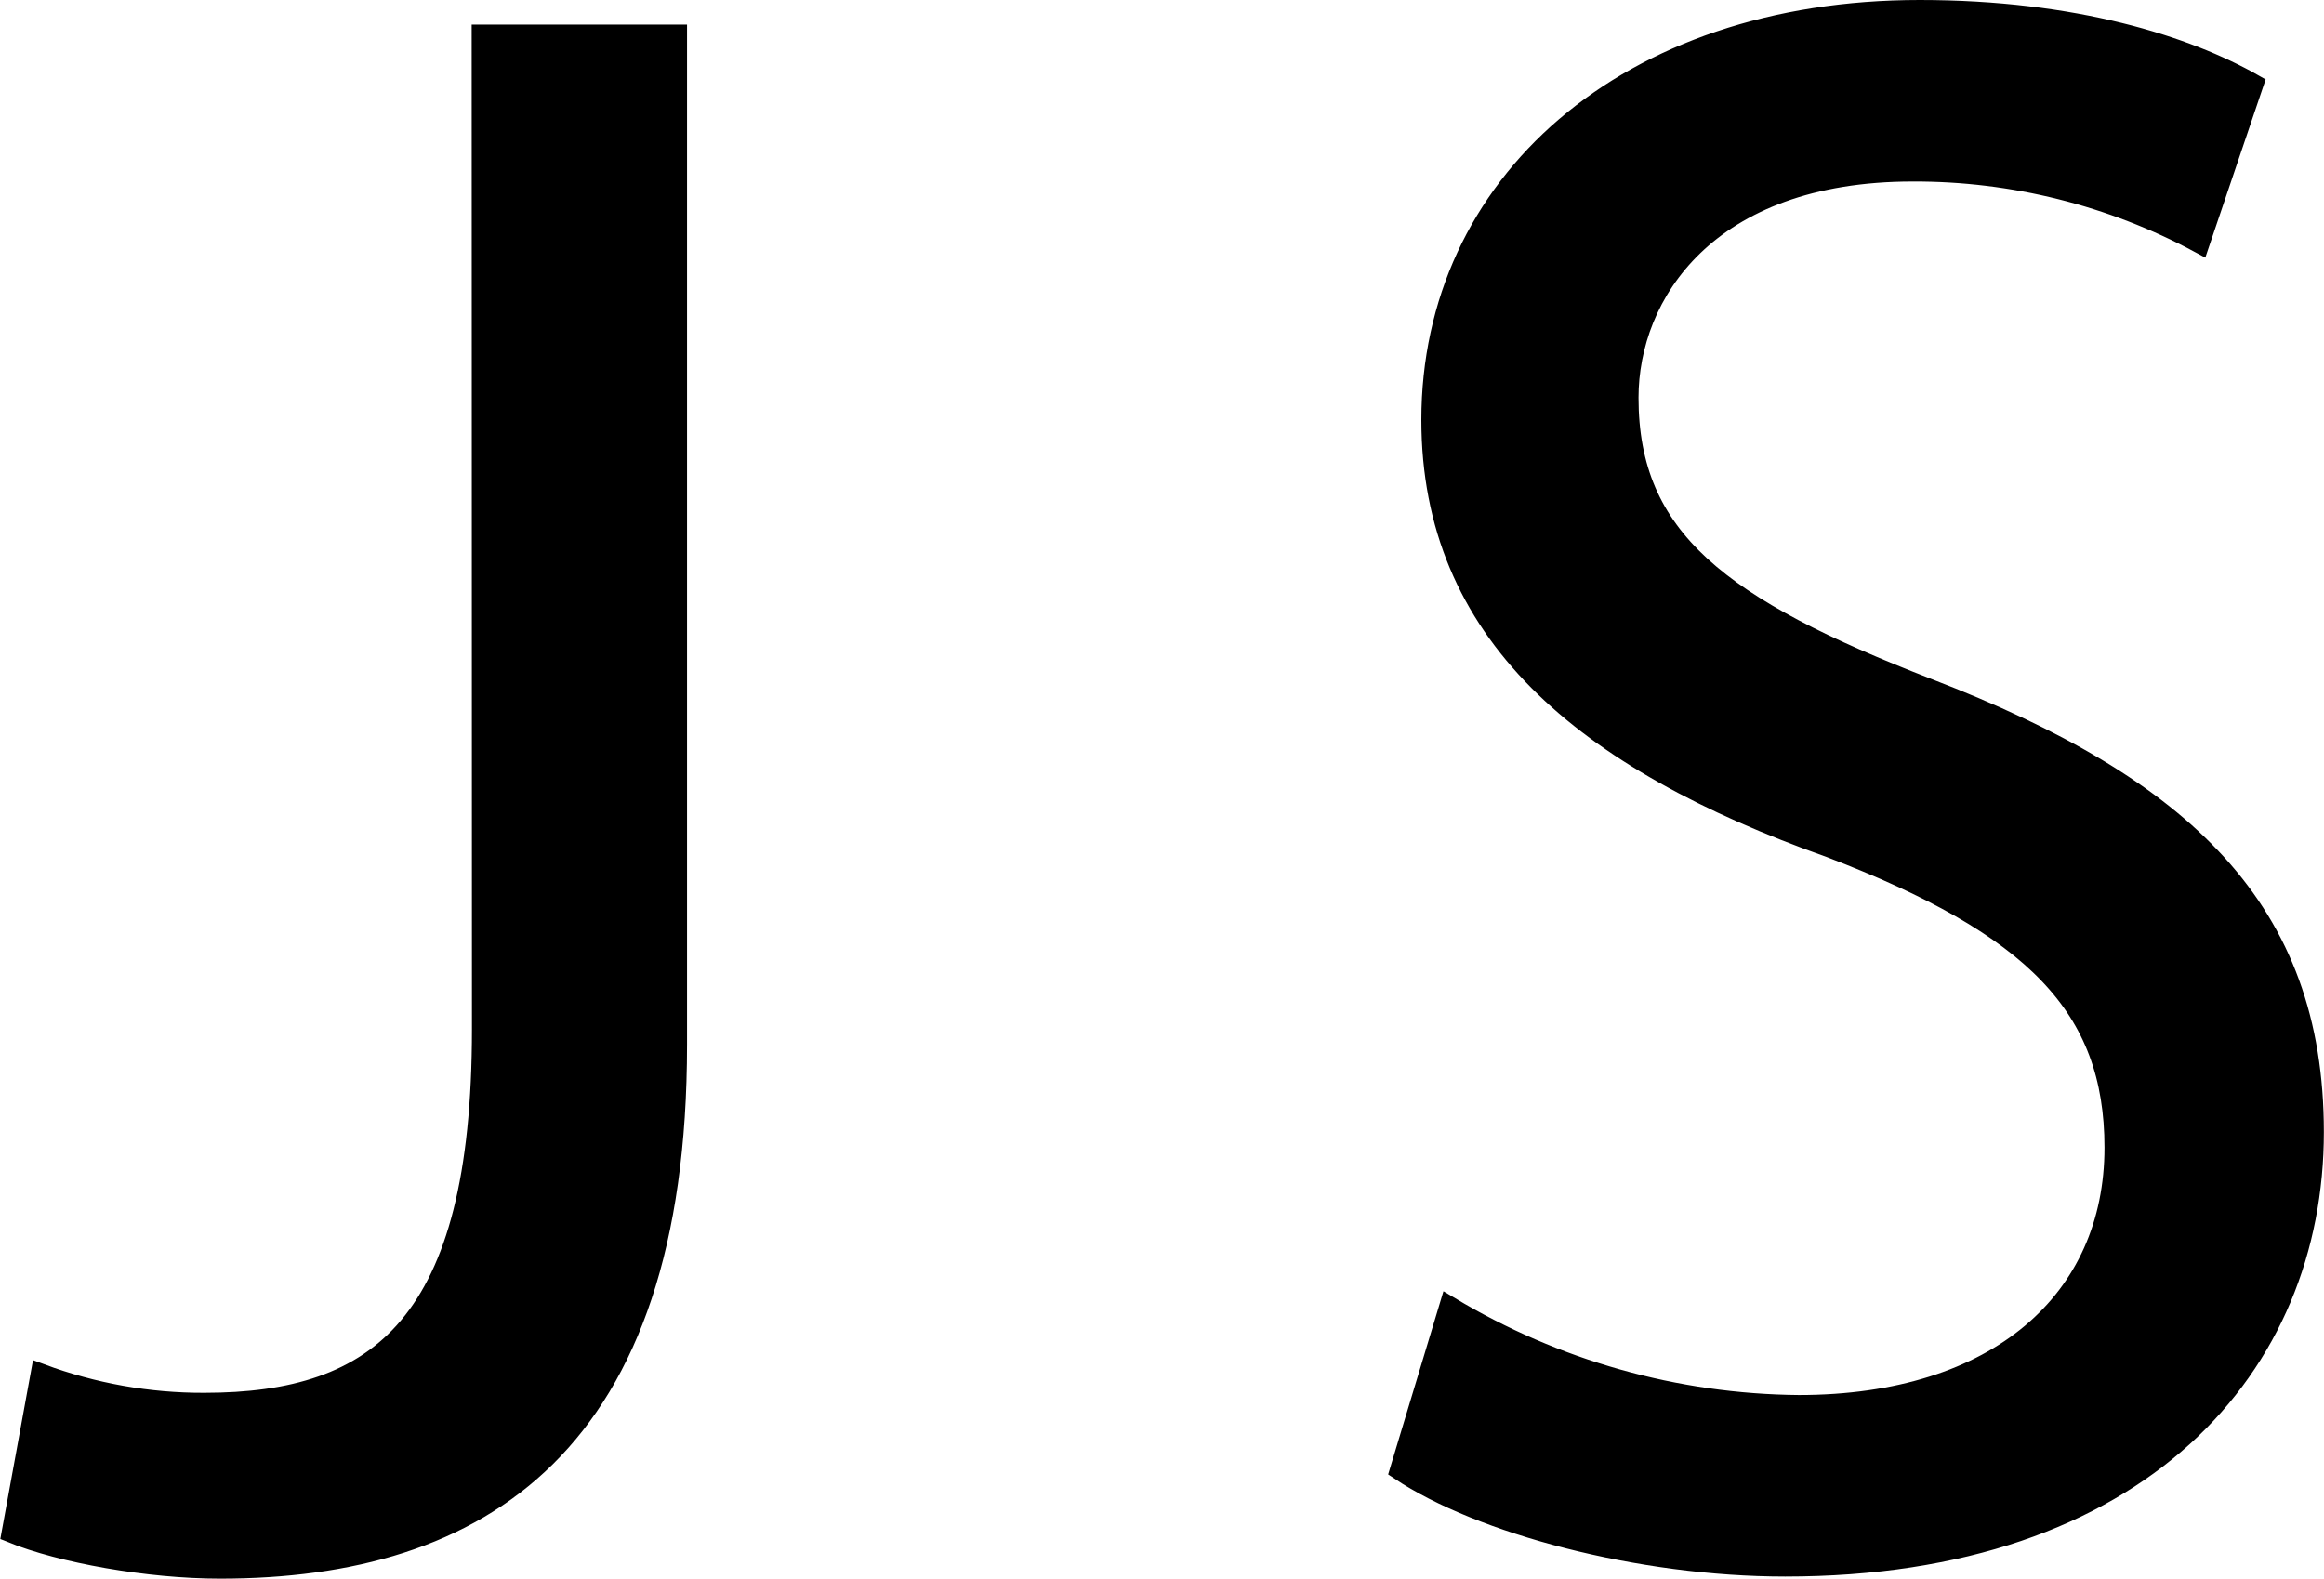
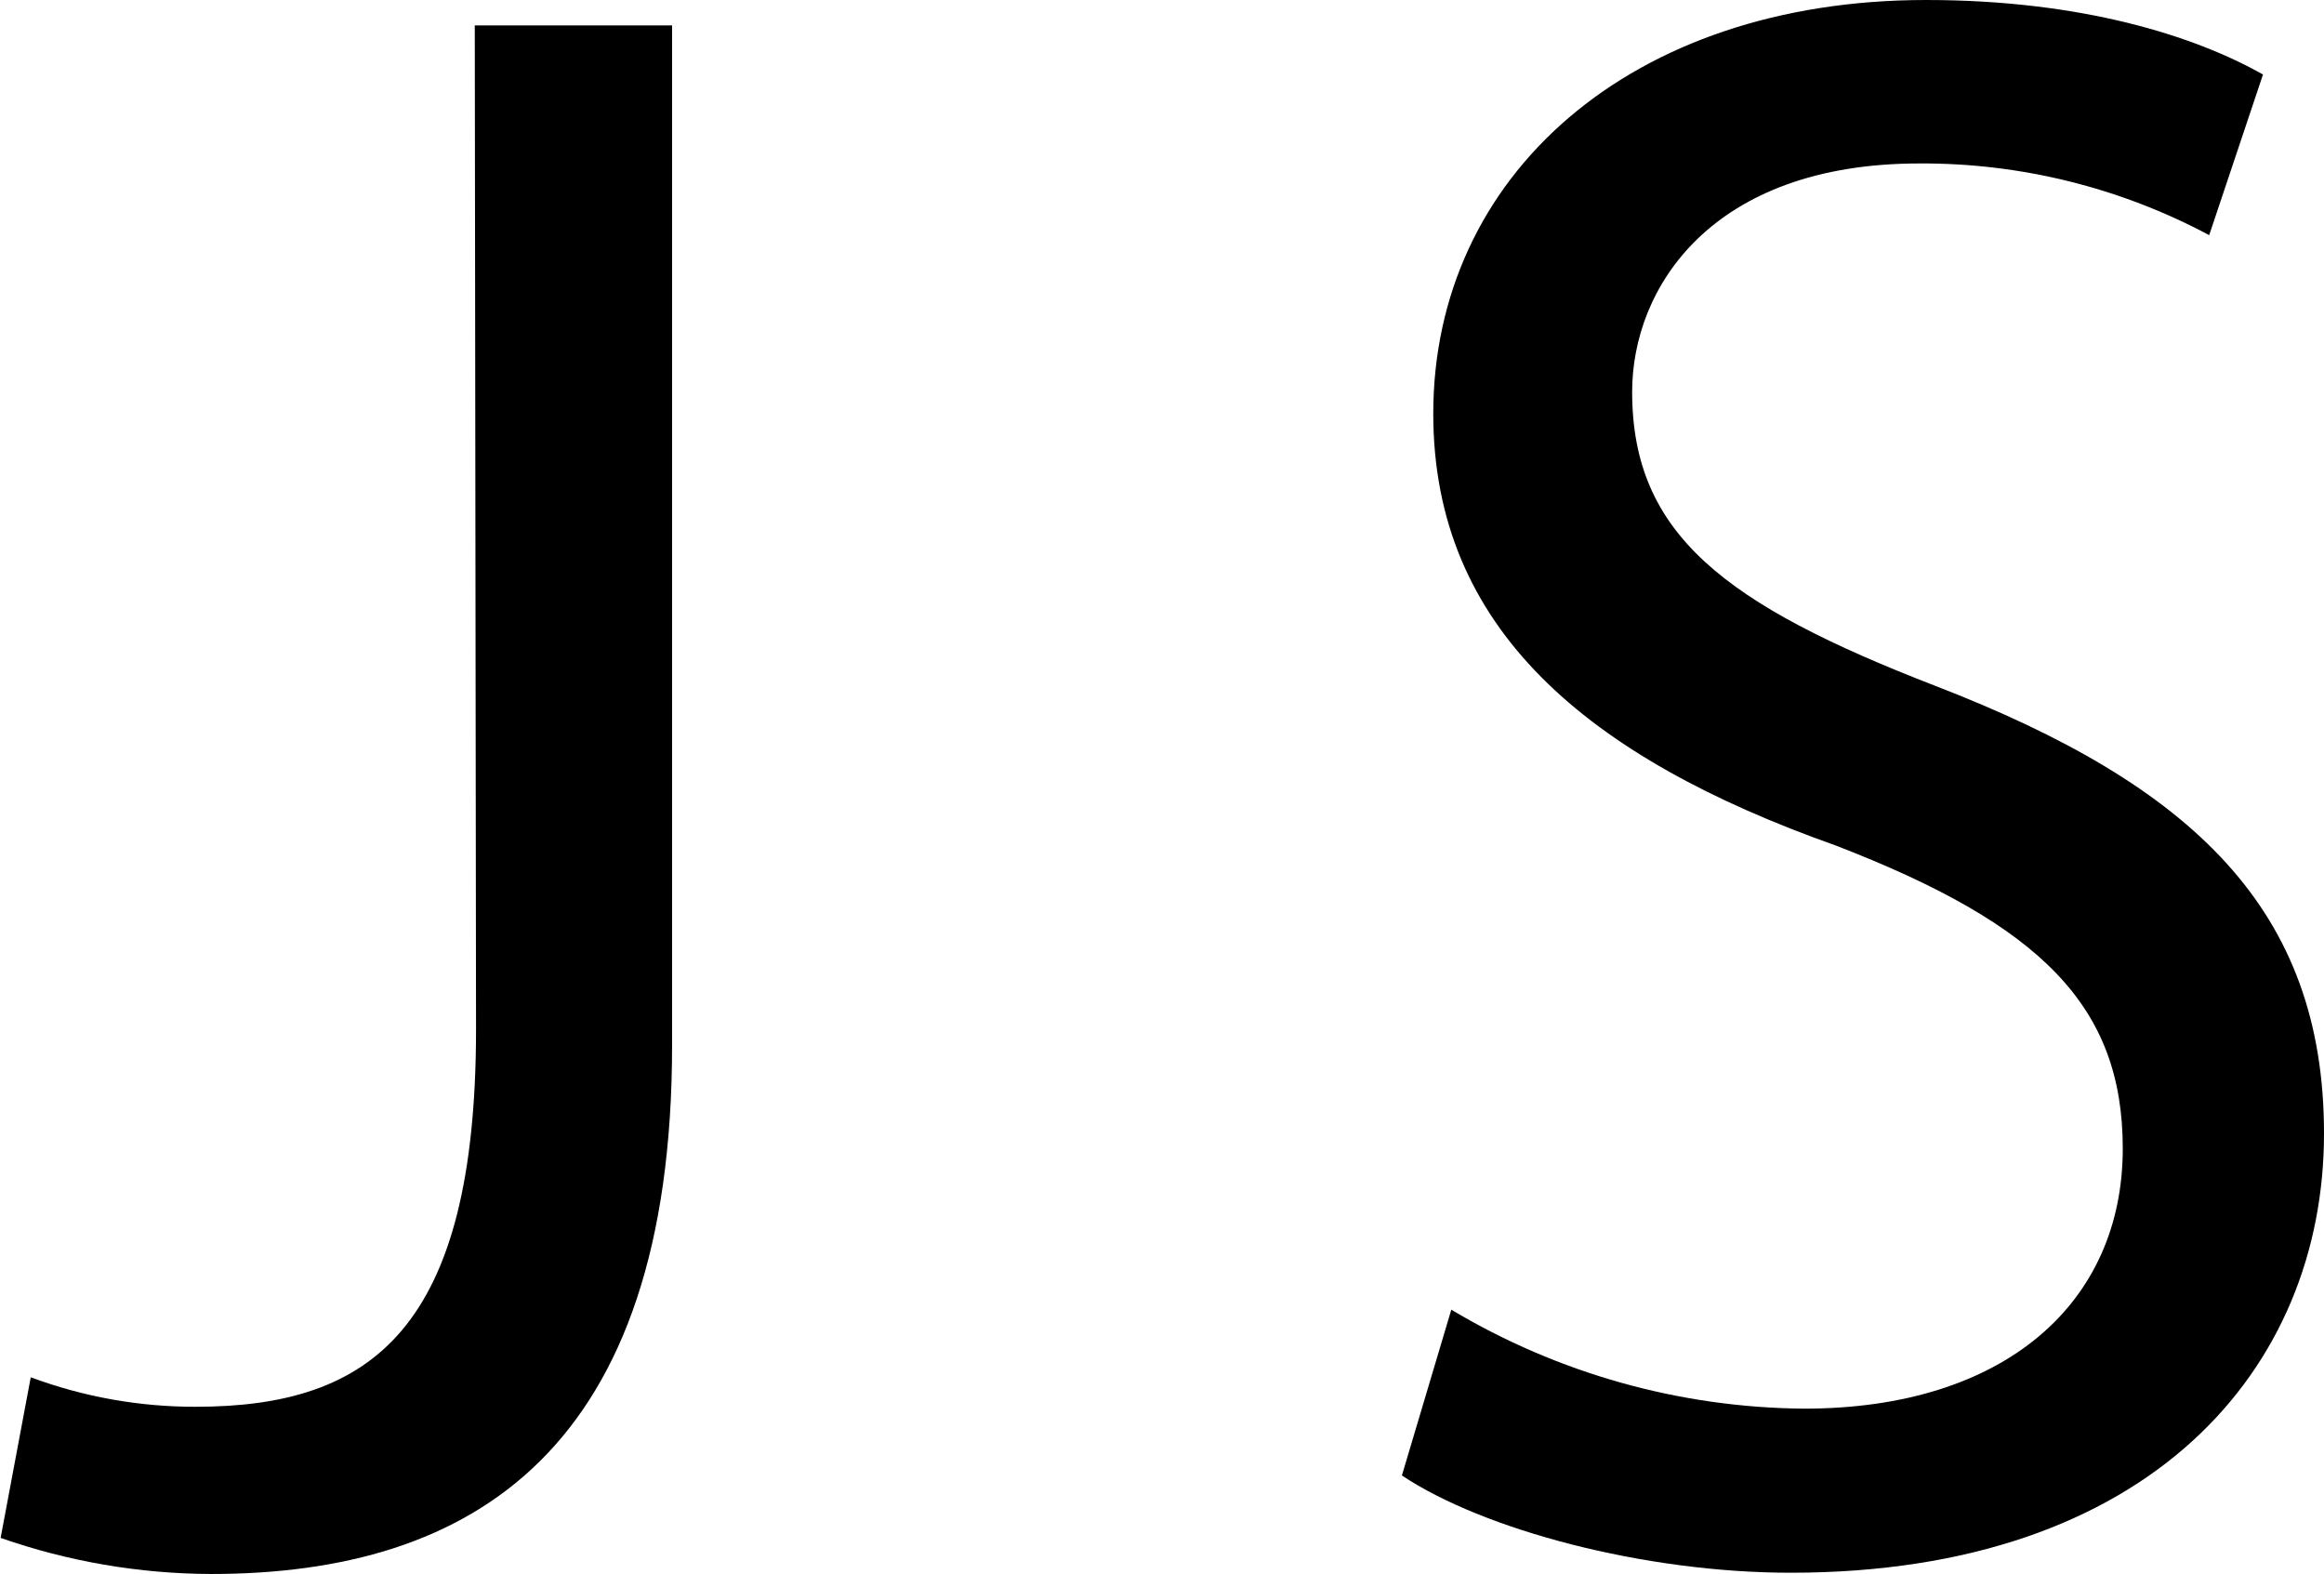
- <svg xmlns="http://www.w3.org/2000/svg" id="Слой_1" data-name="Слой 1" viewBox="0 0 345.34 234.65">
-   <defs>
-     <style>.cls-1{stroke:#000;stroke-miterlimit:10;stroke-width:3px;}</style>
-   </defs>
-   <path class="cls-1" d="M141.78,123.45h29v150.1c0,59.58-29.29,77.88-67.9,77.88-10.65,0-23.63-2.33-30.95-5.32l4.32-23.63a69.12,69.12,0,0,0,24.3,4.33c26,0,41.27-11.65,41.27-55.59Z" transform="translate(-70.19 -118.29)" />
-   <path class="cls-1" d="M285.56,312.49a102.59,102.59,0,0,0,51.92,14.65c29.62,0,46.93-15.64,46.93-38.28,0-21-12-33-42.27-44.6-36.61-13-59.24-31.95-59.24-63.56,0-34.95,29-60.91,72.55-60.91,23,0,39.61,5.32,49.59,11l-8,23.63a89.43,89.43,0,0,0-42.61-10.65c-30.62,0-42.26,18.31-42.26,33.62,0,21,13.64,31.28,44.59,43.26,38,14.65,57.25,33,57.25,65.9,0,34.62-25.63,64.57-78.55,64.57-21.63,0-45.26-6.32-57.24-14.31Z" transform="translate(-70.19 -118.29)" />
+ <svg xmlns="http://www.w3.org/2000/svg" id="Слой_1" data-name="Слой 1" viewBox="0 0 148.17 100.33">
+   <path d="M168.42,159.2H181v65c0,25.79-12.68,33.72-29.4,33.72a41.08,41.08,0,0,1-13.41-2.3l1.92-10.24a30,30,0,0,0,10.52,1.88c11.24,0,17.87-5,17.87-24.08Z" transform="translate(-138.15 -157.58)" />
+   <path d="M230.68,241.07a44.53,44.53,0,0,0,22.49,6.31c12.83,0,20.32-6.77,20.32-16.58,0-9.07-5.19-14.26-18.3-19.32-15.86-5.62-25.66-13.84-25.66-27.53,0-15.13,12.54-26.37,31.42-26.37,9.95,0,17.15,2.3,21.48,4.75L279,172.57A38.81,38.81,0,0,0,260.52,168c-13.26,0-18.31,7.93-18.31,14.56,0,9.08,5.91,13.55,19.32,18.74,16.43,6.34,24.79,14.27,24.79,28.54,0,15-11.1,28-34,28-9.37,0-19.6-2.74-24.79-6.2Z" transform="translate(-138.15 -157.58)" />
</svg>
